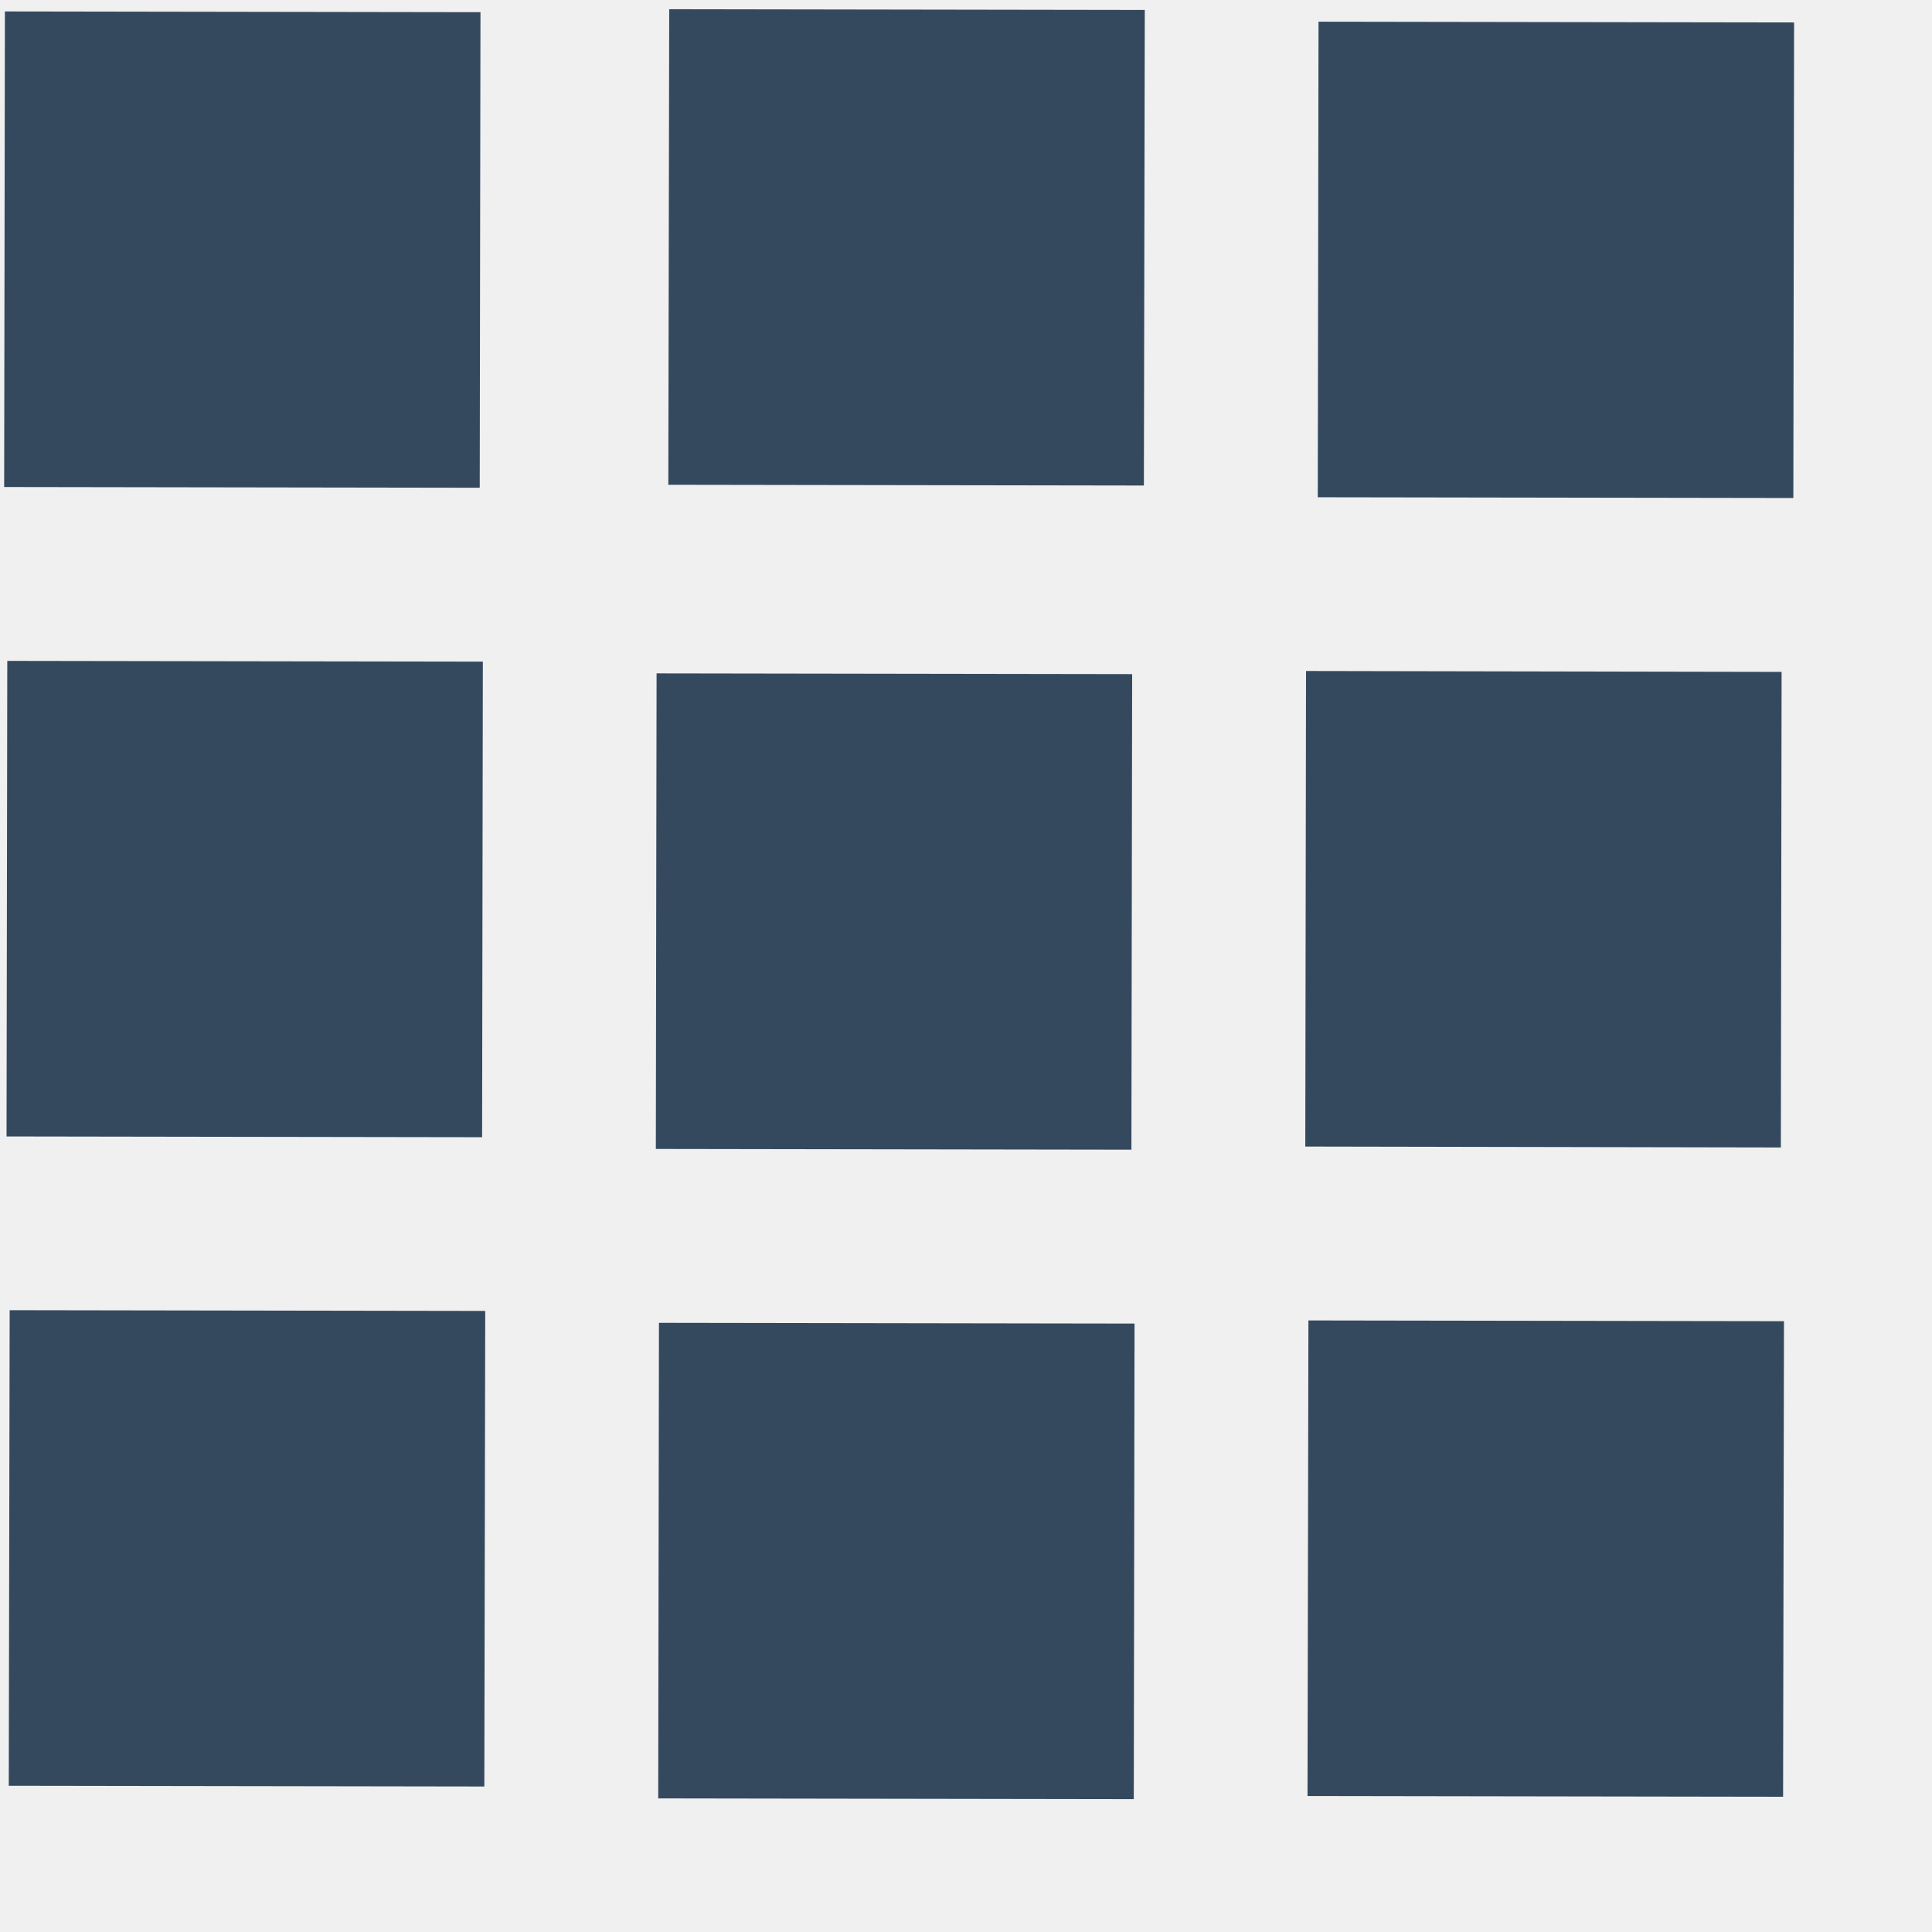
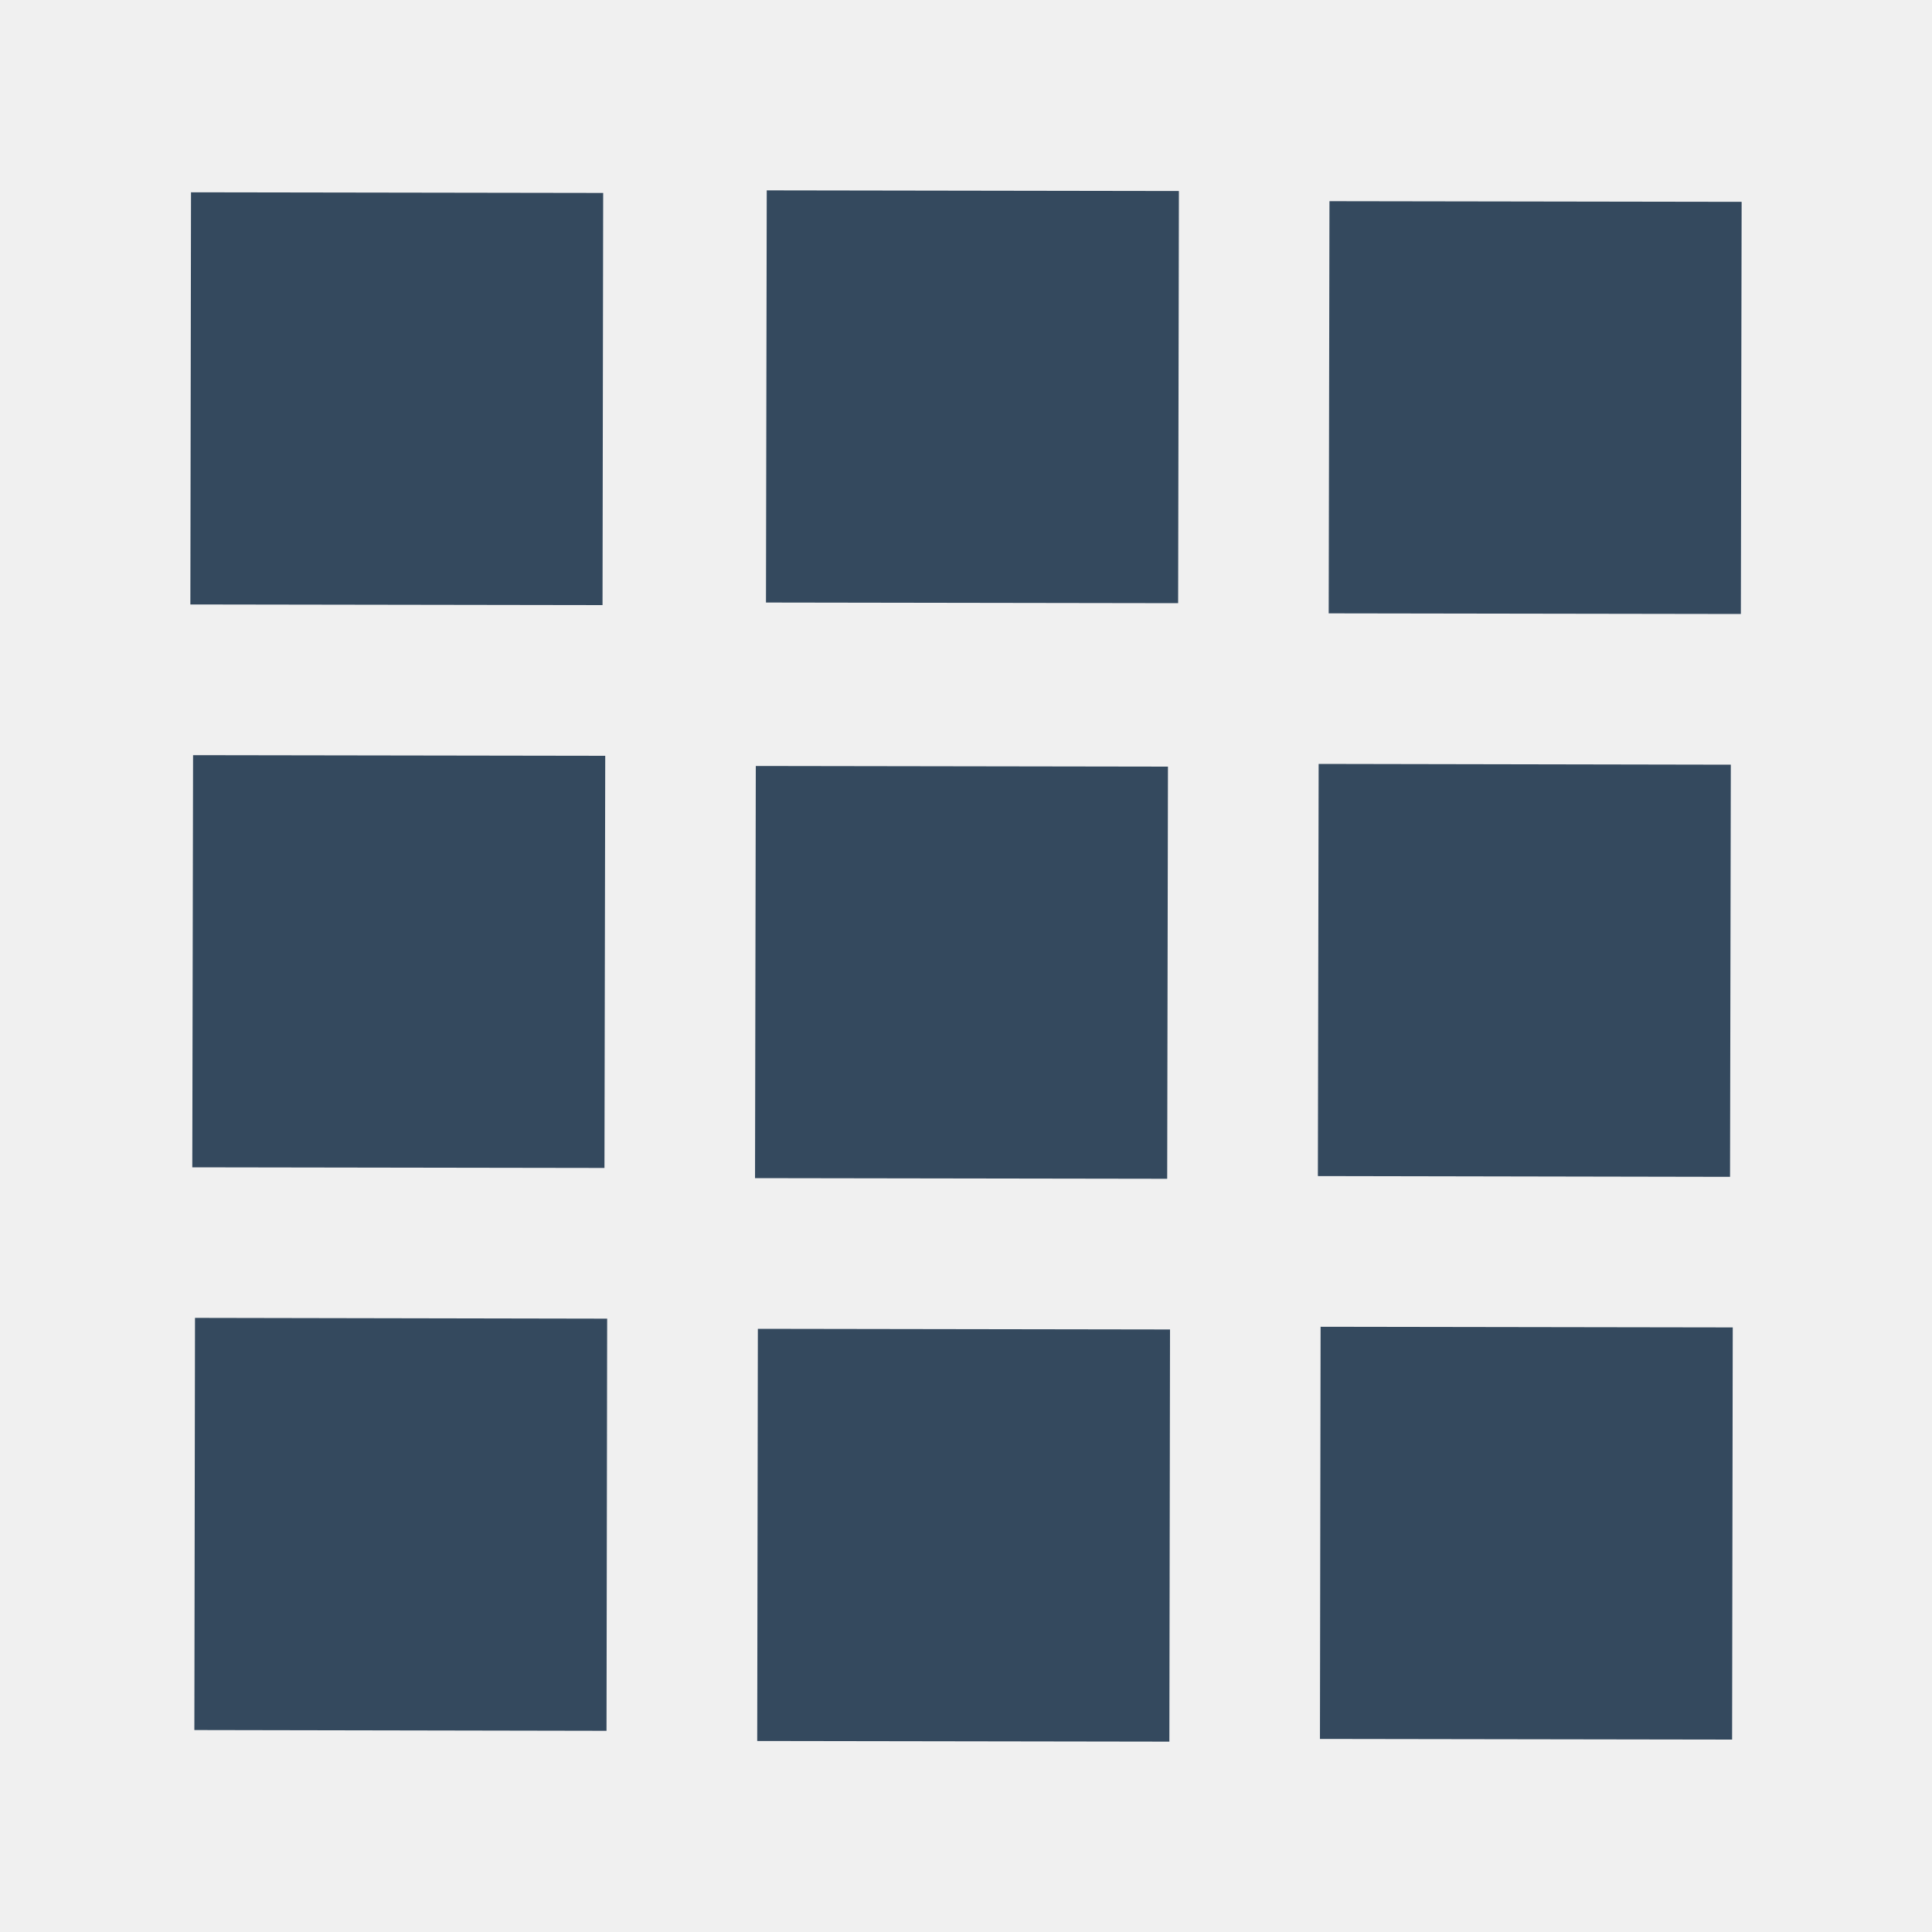
- <svg xmlns="http://www.w3.org/2000/svg" width="13" height="13" viewBox="0 0 13 13" fill="none">
-   <path d="M0.033 0.077L0.028 3.277L3.228 3.282L3.233 0.082L0.033 0.077Z" fill="#34495E" />
-   <path d="M8.872 0.146L8.867 3.346L12.067 3.351L12.072 0.151L8.872 0.146Z" fill="#34495E" />
-   <path d="M4.503 0.062L4.497 3.262L7.697 3.267L7.703 0.067L4.503 0.062Z" fill="#34495E" />
-   <path d="M0.049 4.447L0.044 7.647L3.244 7.652L3.249 4.452L0.049 4.447Z" fill="#34495E" />
-   <path d="M8.788 4.515L8.783 7.715L11.983 7.721L11.988 4.521L8.788 4.515Z" fill="#34495E" />
-   <path d="M4.418 4.531L4.413 7.731L7.613 7.736L7.618 4.536L4.418 4.531Z" fill="#34495E" />
-   <path d="M0.065 8.816L0.059 12.016L3.259 12.021L3.265 8.821L0.065 8.816Z" fill="#34495E" />
-   <path d="M8.804 8.885L8.798 12.085L11.998 12.09L12.004 8.89L8.804 8.885Z" fill="#34495E" />
-   <path d="M4.434 8.901L4.429 12.101L7.629 12.106L7.634 8.906L4.434 8.901Z" fill="#34495E" />
+ <svg xmlns="http://www.w3.org/2000/svg" width="15" height="15" viewBox="0 0 15 15" fill="none">
+   <g clip-path="url(#clip0)">
+     <path d="M1.483 1.493L1.478 4.693L4.678 4.698L4.683 1.498L1.483 1.493Z" fill="#34495E" />
+     <path d="M10.322 1.562L10.316 4.762L13.516 4.767L13.522 1.567L10.322 1.562Z" fill="#34495E" />
+     <path d="M5.953 1.478L5.947 4.678L9.147 4.683L9.153 1.483L5.953 1.478Z" fill="#34495E" />
+     <path d="M1.499 5.863L1.493 9.063L4.693 9.068L4.699 5.868L1.499 5.863Z" fill="#34495E" />
+     <path d="M10.238 5.931L10.232 9.131L13.432 9.137L13.438 5.937L10.238 5.931Z" fill="#34495E" />
+     <path d="M5.868 5.947L5.862 9.147L9.062 9.152L9.068 5.952L5.868 5.947Z" fill="#34495E" />
+     <path d="M1.514 10.232L1.509 13.432L4.709 13.438L4.714 10.238L1.514 10.232Z" fill="#34495E" />
+     <path d="M10.253 10.301L10.248 13.501L13.448 13.506L13.453 10.306L10.253 10.301Z" fill="#34495E" />
+     <path d="M5.884 10.317L5.879 13.517L9.079 13.522L9.084 10.322L5.884 10.317Z" fill="#34495E" />
+   </g>
+   <defs>
+     <clipPath id="clip0">
+       <rect width="15" height="15" fill="white" />
+     </clipPath>
+   </defs>
</svg>
